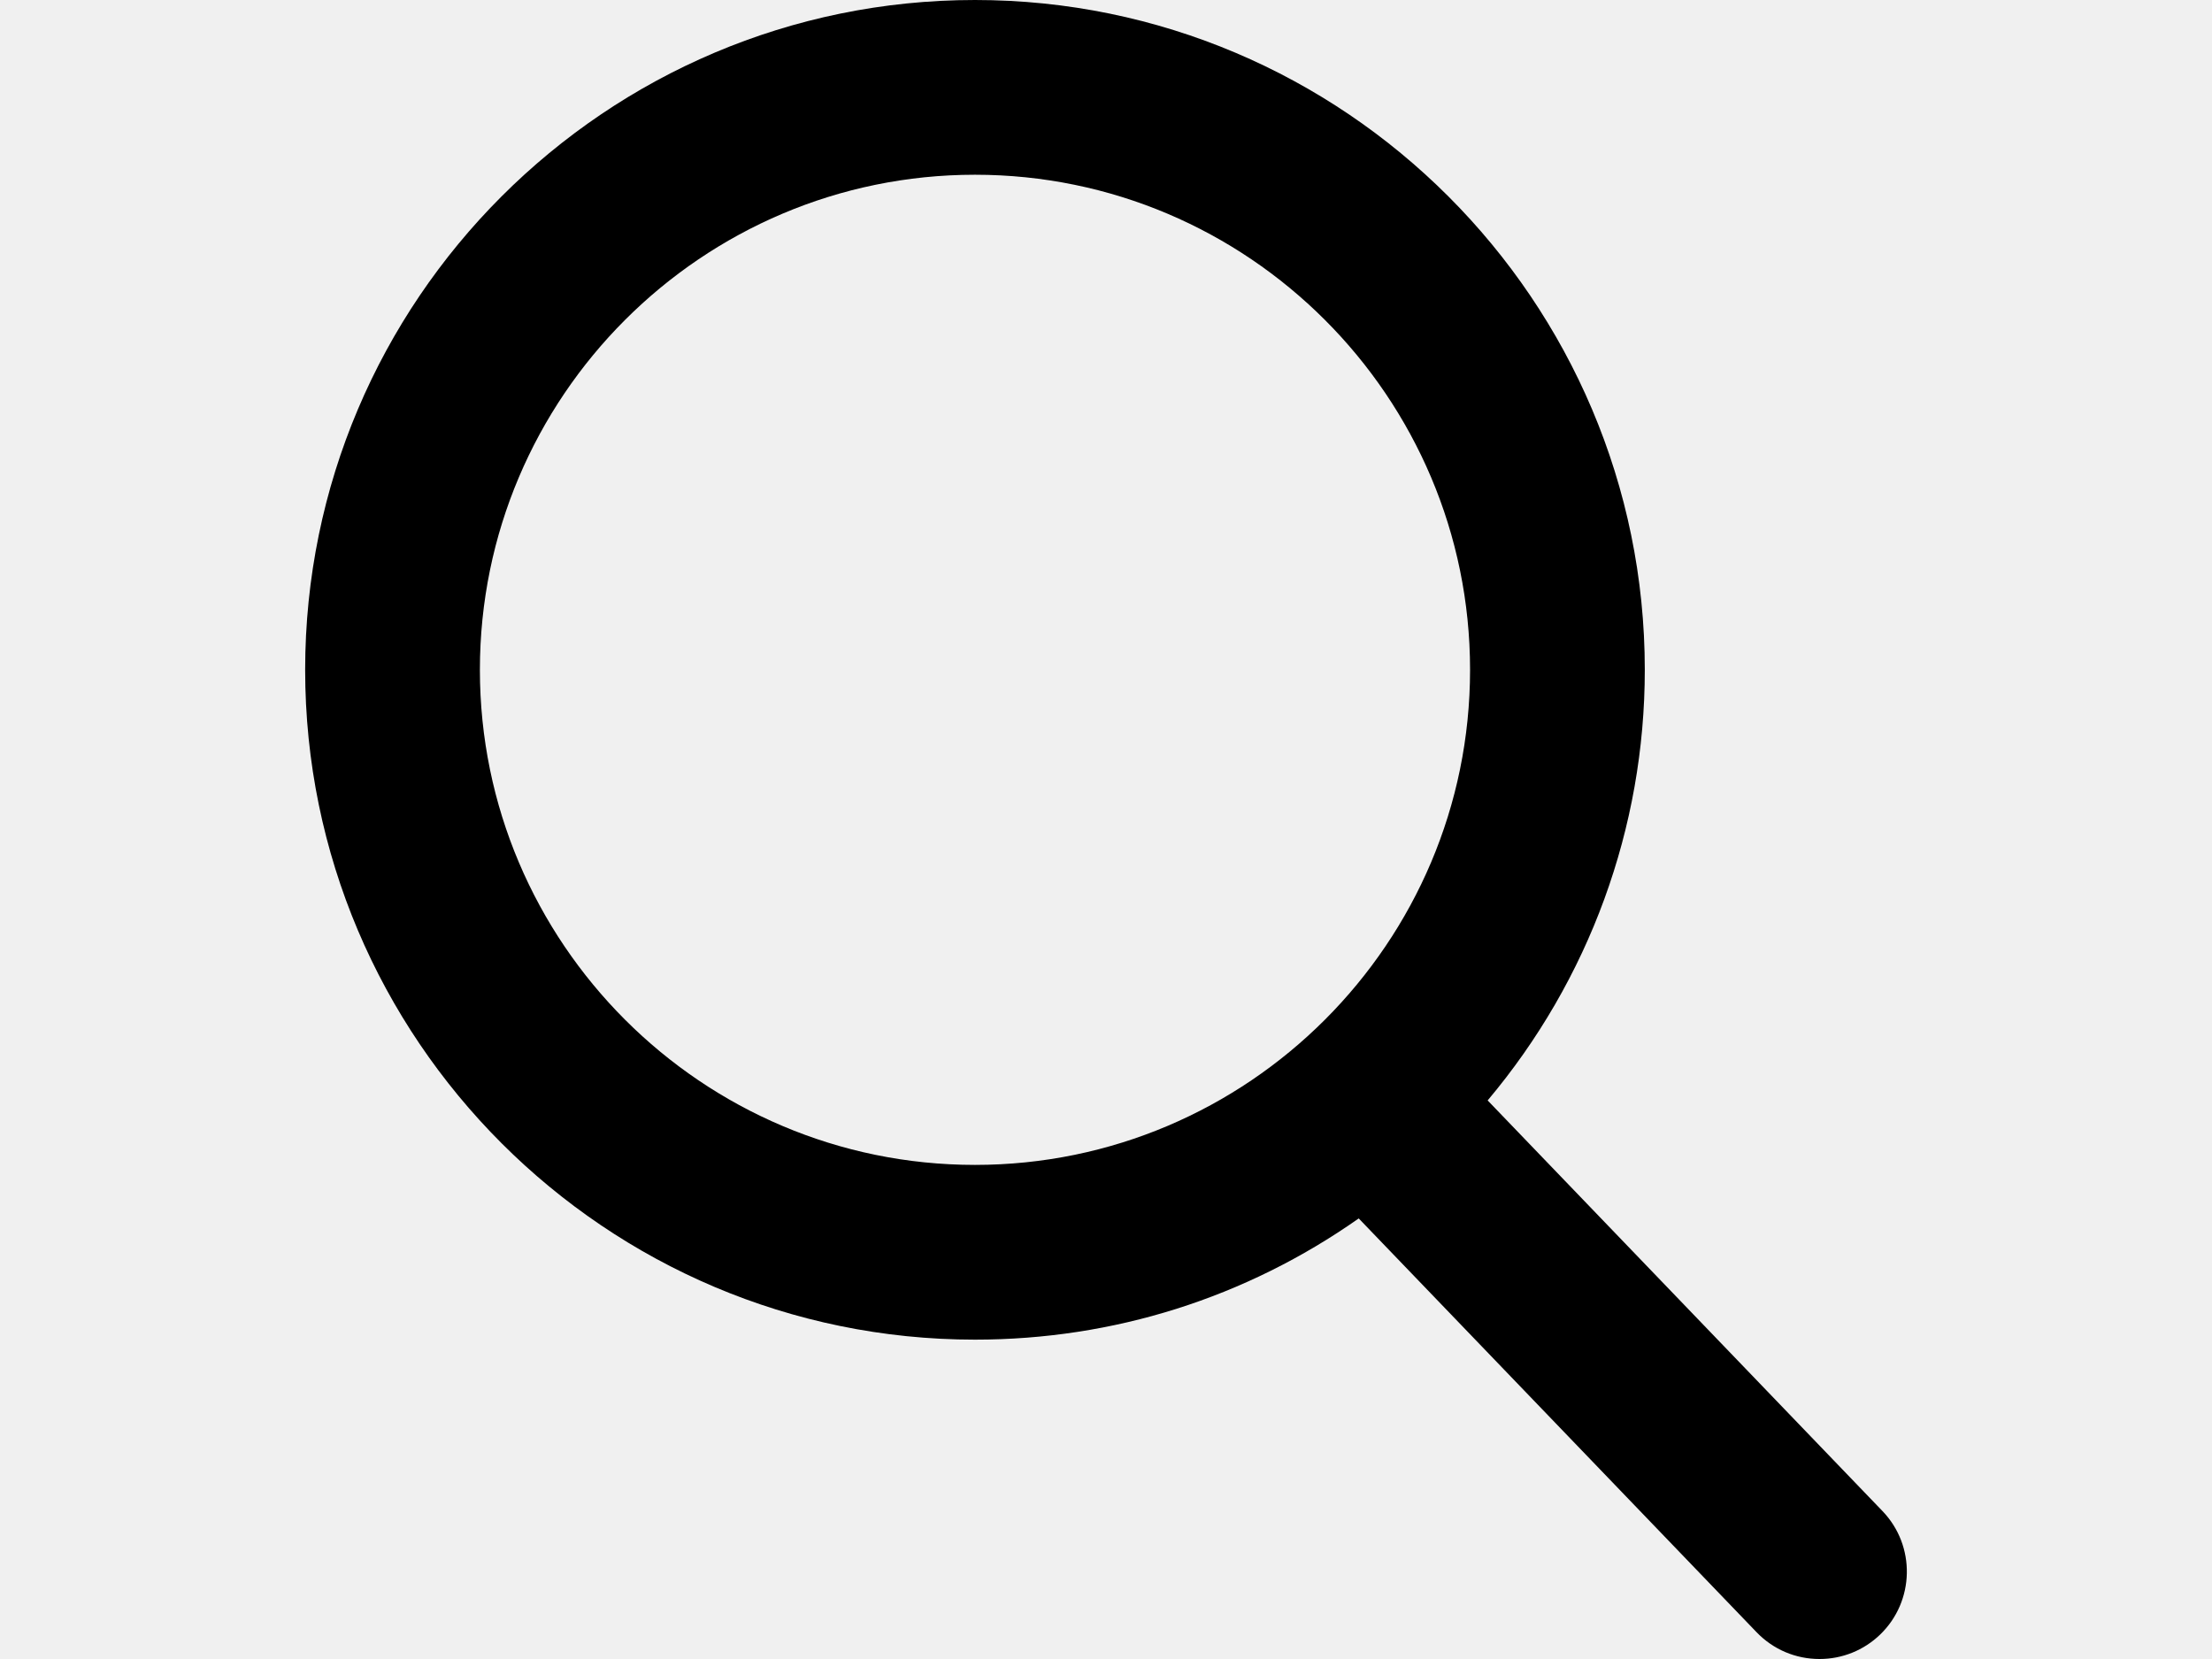
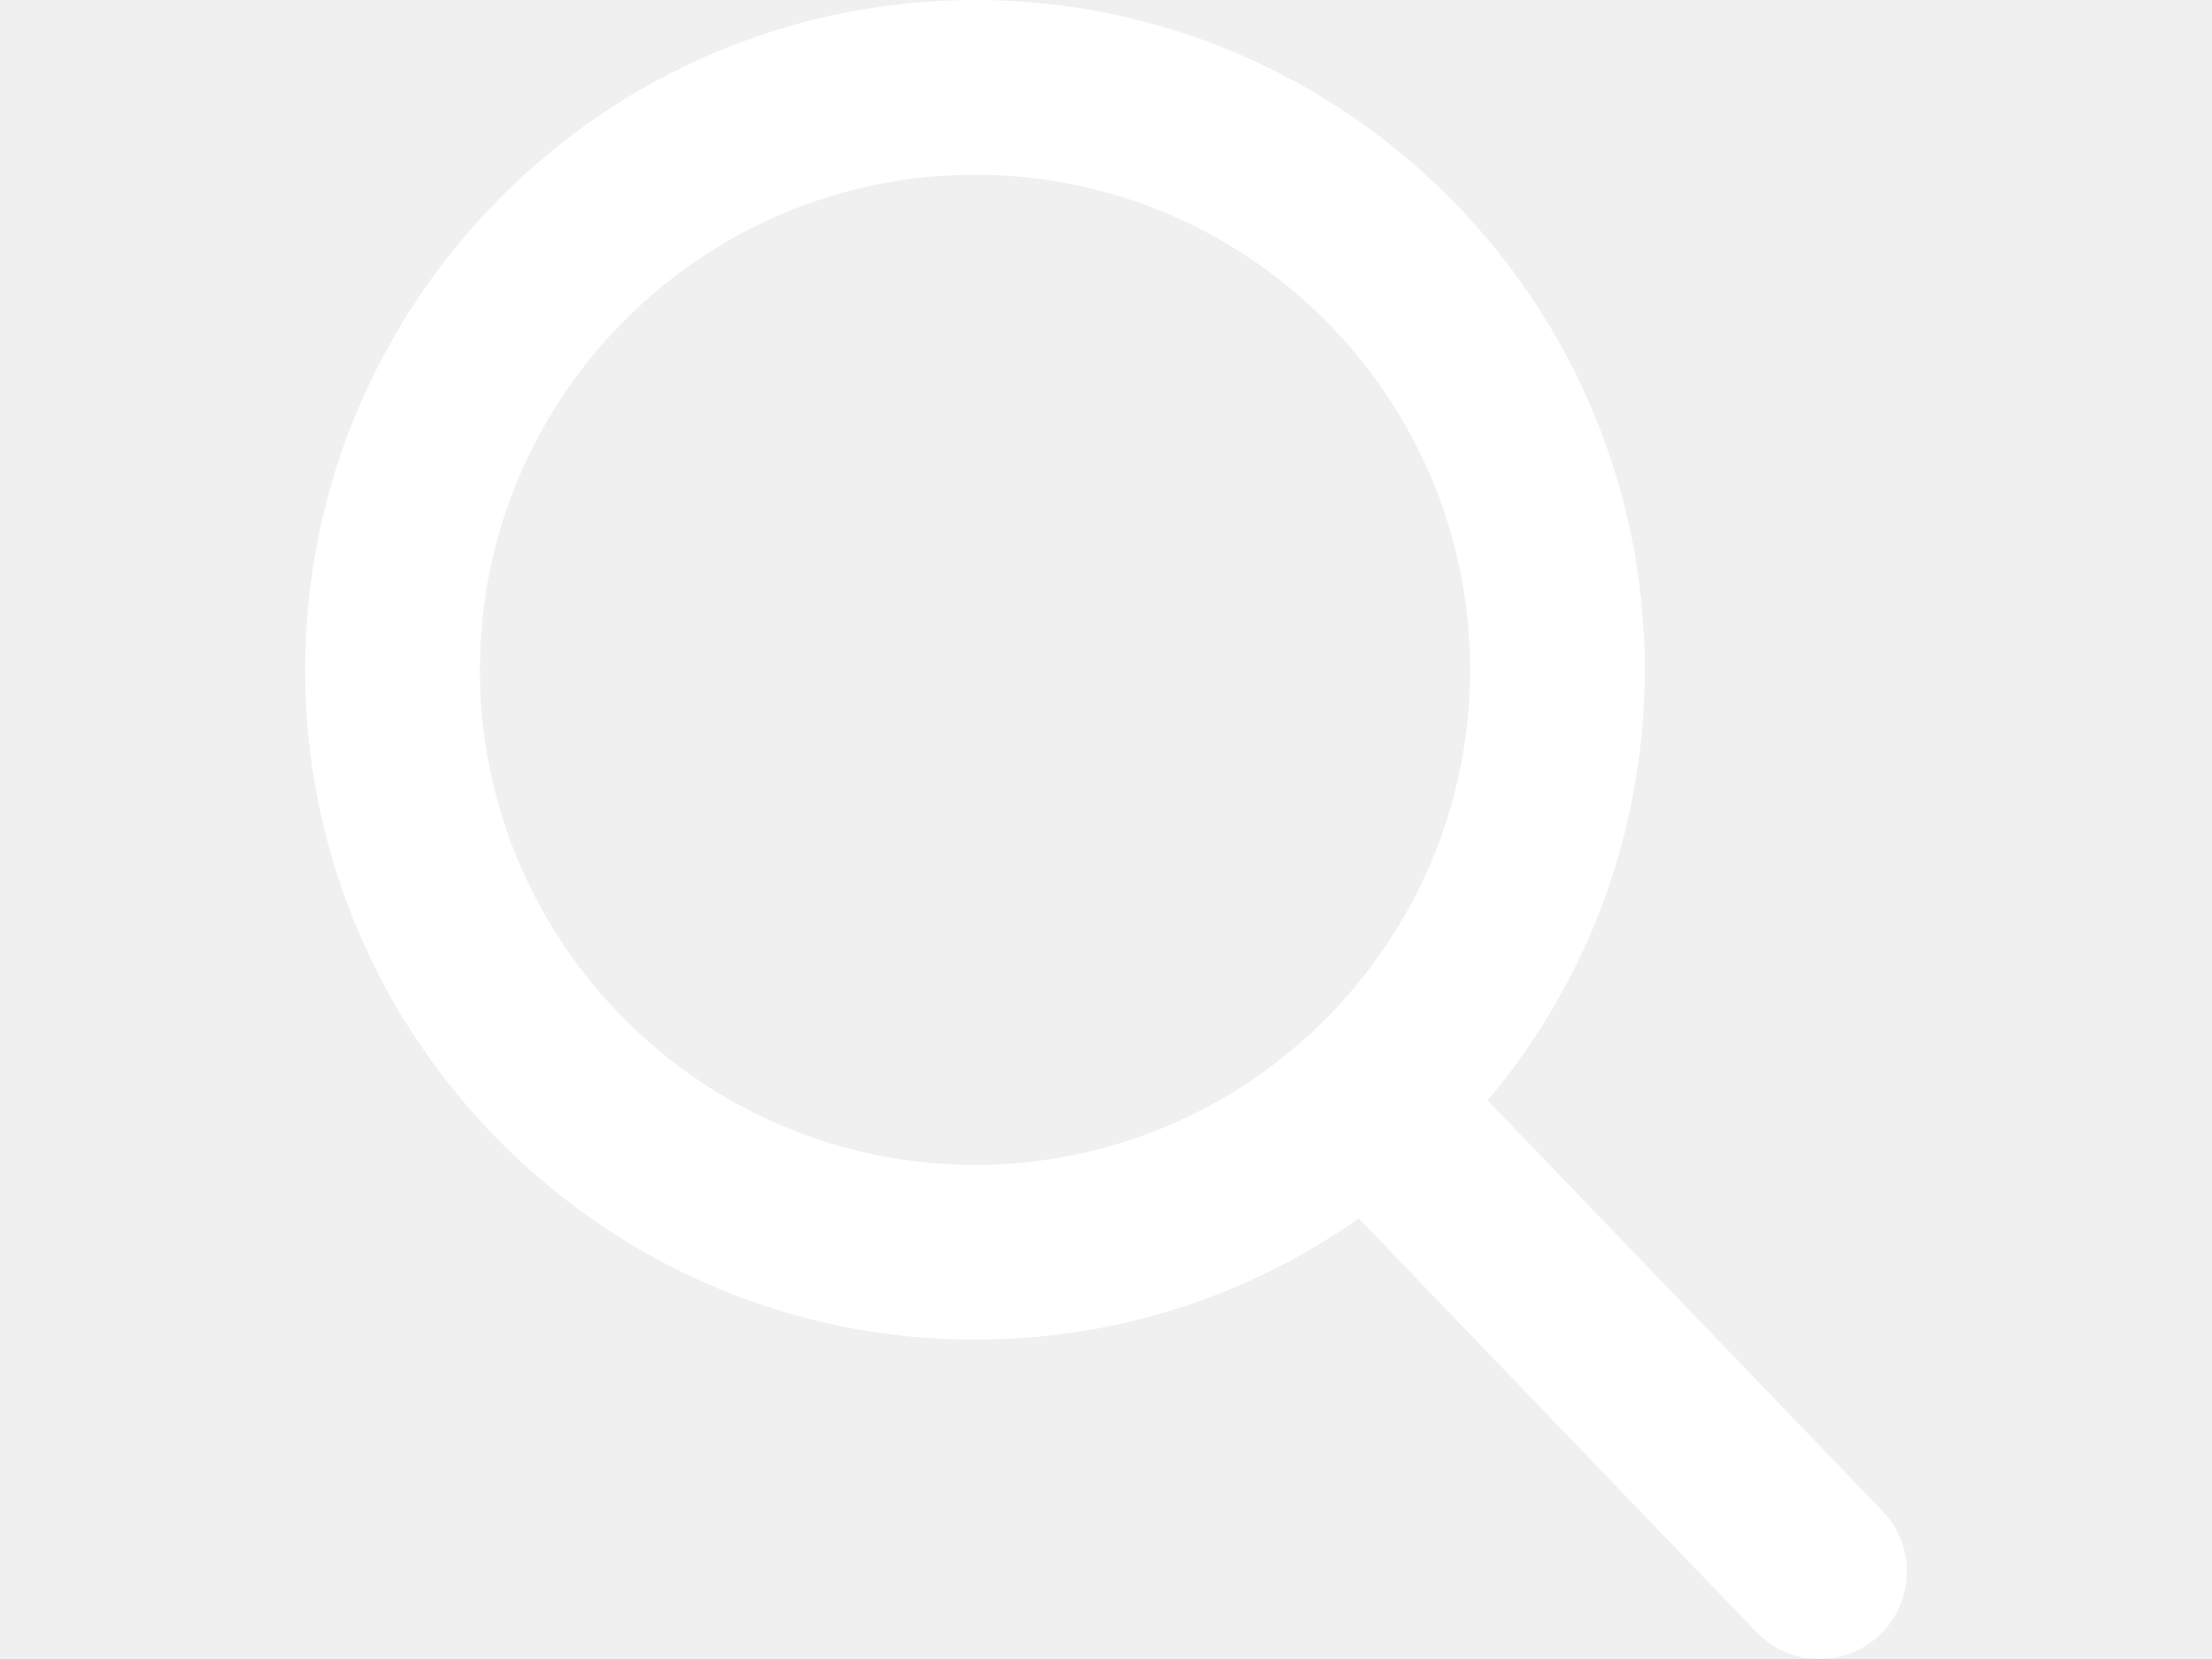
<svg xmlns="http://www.w3.org/2000/svg" version="1.1" id="Capa_1" x="0" y="0" viewBox="0 0 56.966 56.966" xml:space="preserve" width="16" height="12" enable-background="new 0 0 56.966 56.966">
-   <path d="M55.146,51.887L41.588,37.786c3.486-4.144,5.396-9.358,5.396-14.786c0-12.682-10.318-23-23-23s-23,10.318-23,23 s10.318,23,23,23c4.761,0,9.298-1.436,13.177-4.162l13.661,14.208c0.571,0.593,1.339,0.92,2.162,0.92 c0.779,0,1.518-0.297,2.079-0.837C56.255,54.982,56.293,53.08,55.146,51.887z M23.984,6c9.374,0,17,7.626,17,17s-7.626,17-17,17 s-17-7.626-17-17S14.61,6,23.984,6z" fill="#000" />
+   <path d="M55.146,51.887L41.588,37.786c3.486-4.144,5.396-9.358,5.396-14.786c0-12.682-10.318-23-23-23s-23,10.318-23,23 s10.318,23,23,23c4.761,0,9.298-1.436,13.177-4.162l13.661,14.208c0.571,0.593,1.339,0.92,2.162,0.92 c0.779,0,1.518-0.297,2.079-0.837C56.255,54.982,56.293,53.08,55.146,51.887z M23.984,6c9.374,0,17,7.626,17,17s-7.626,17-17,17 s-17-7.626-17-17S14.61,6,23.984,6z" fill="#fff" />
</svg>
